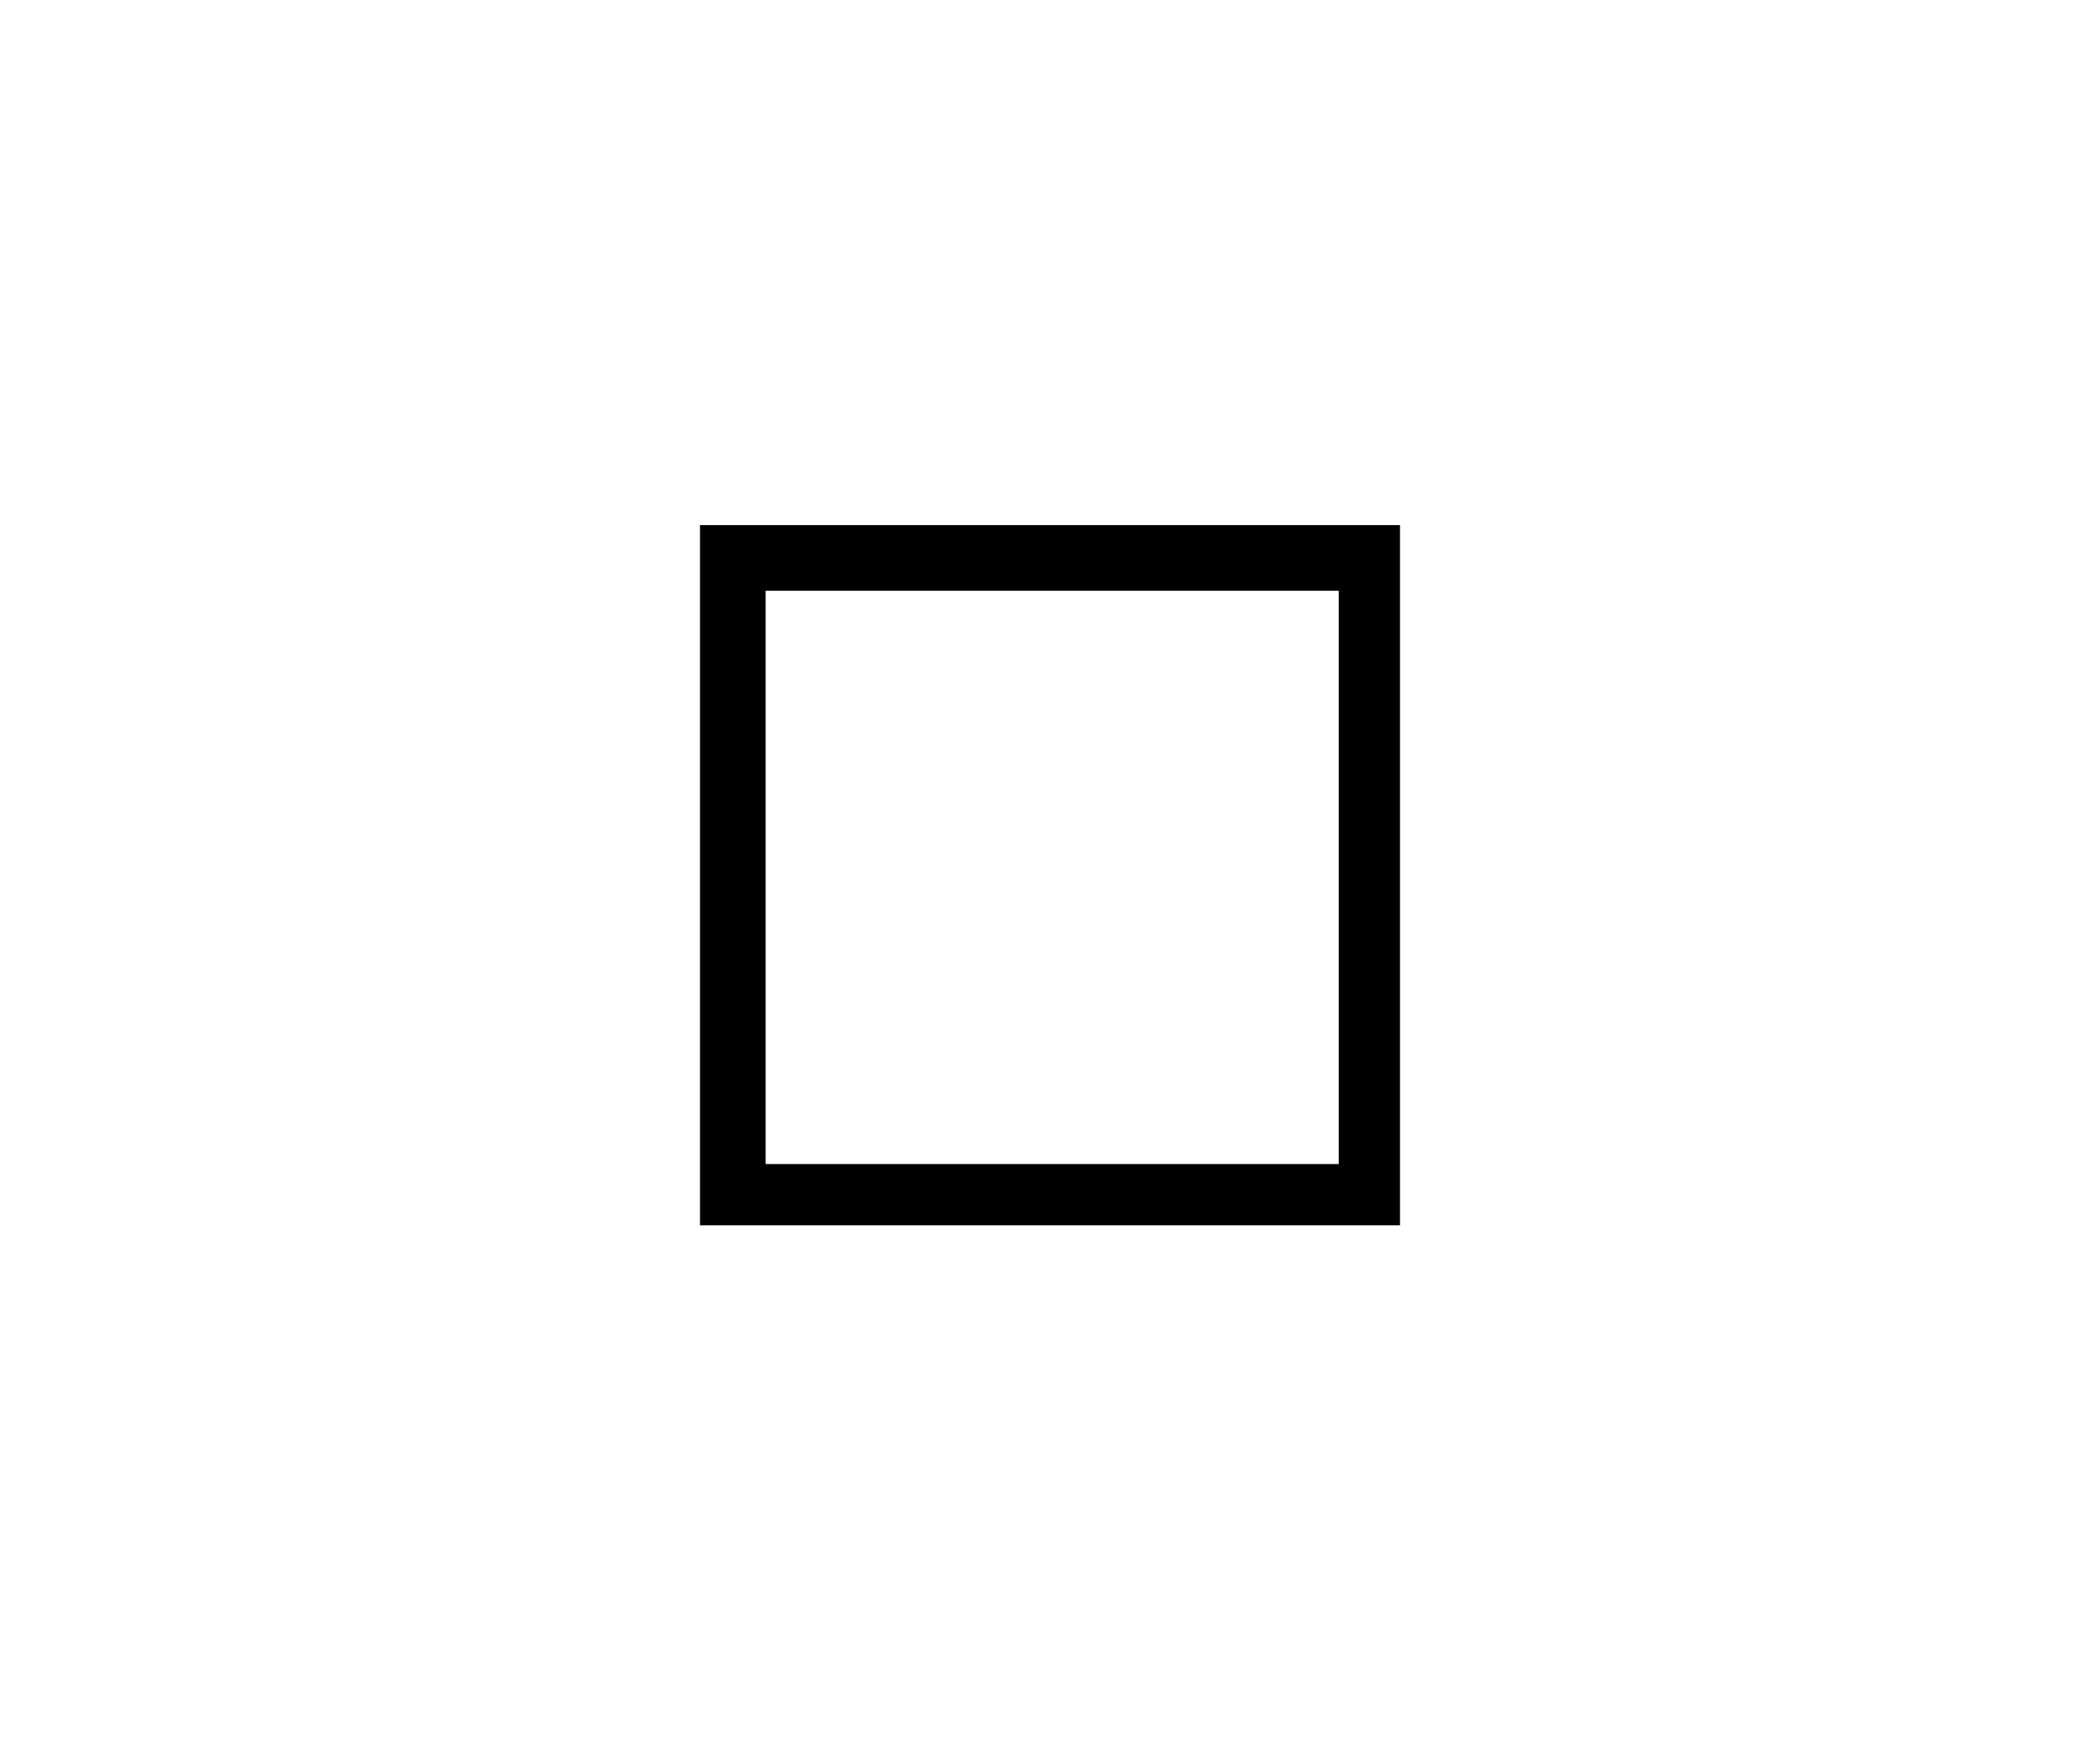
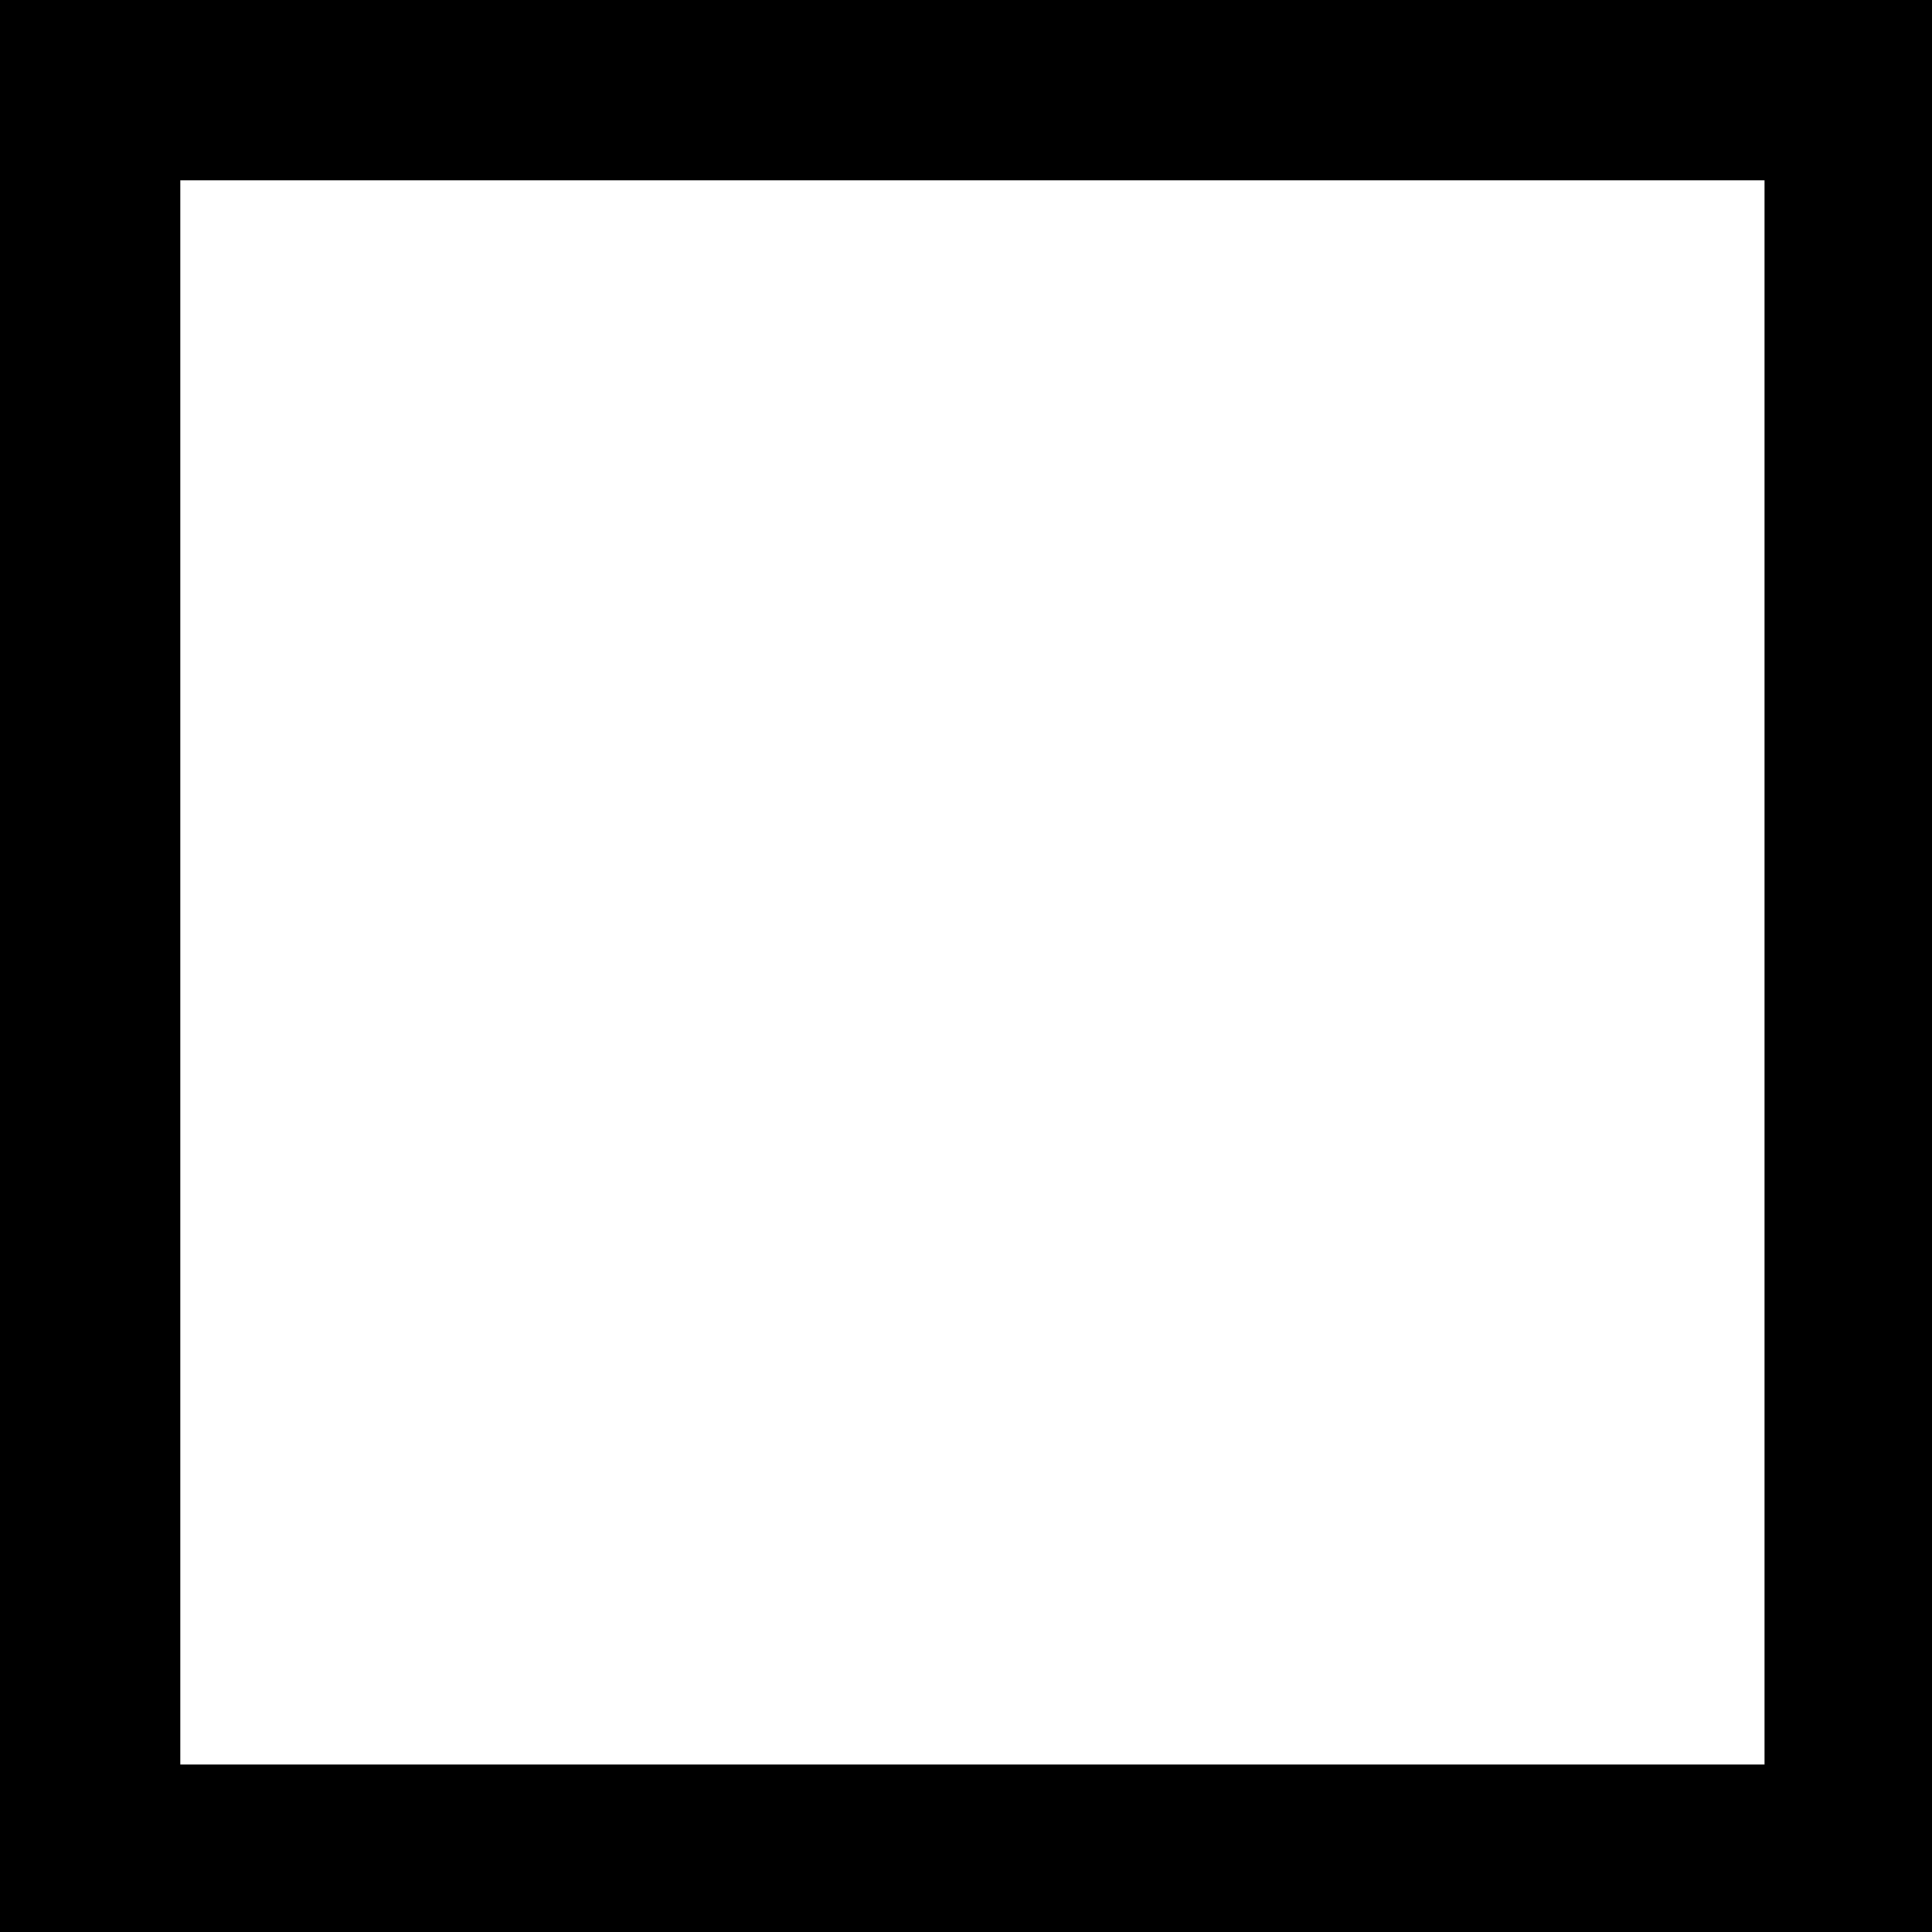
- <svg xmlns="http://www.w3.org/2000/svg" version="1.1" id="Layer_1" x="0px" y="0px" viewBox="0 0 48 40" style="enable-background:new 0 0 48 40;" xml:space="preserve">
+ <svg xmlns="http://www.w3.org/2000/svg" version="1.1" id="Layer_1" x="0px" y="0px" viewBox="0 0 30 30" style="enable-background:new 0 0 30 30;" xml:space="preserve">
  <g id="surface1">
-     <path d="M16,12v16h16V12H16z M17.5,13.5h13.1v13.1H17.5V13.5z" />
+     <path d="M0,0v30h30V0H0z M2.8,2.8h24.6v24.6H2.8V2.8z" />
  </g>
</svg>
